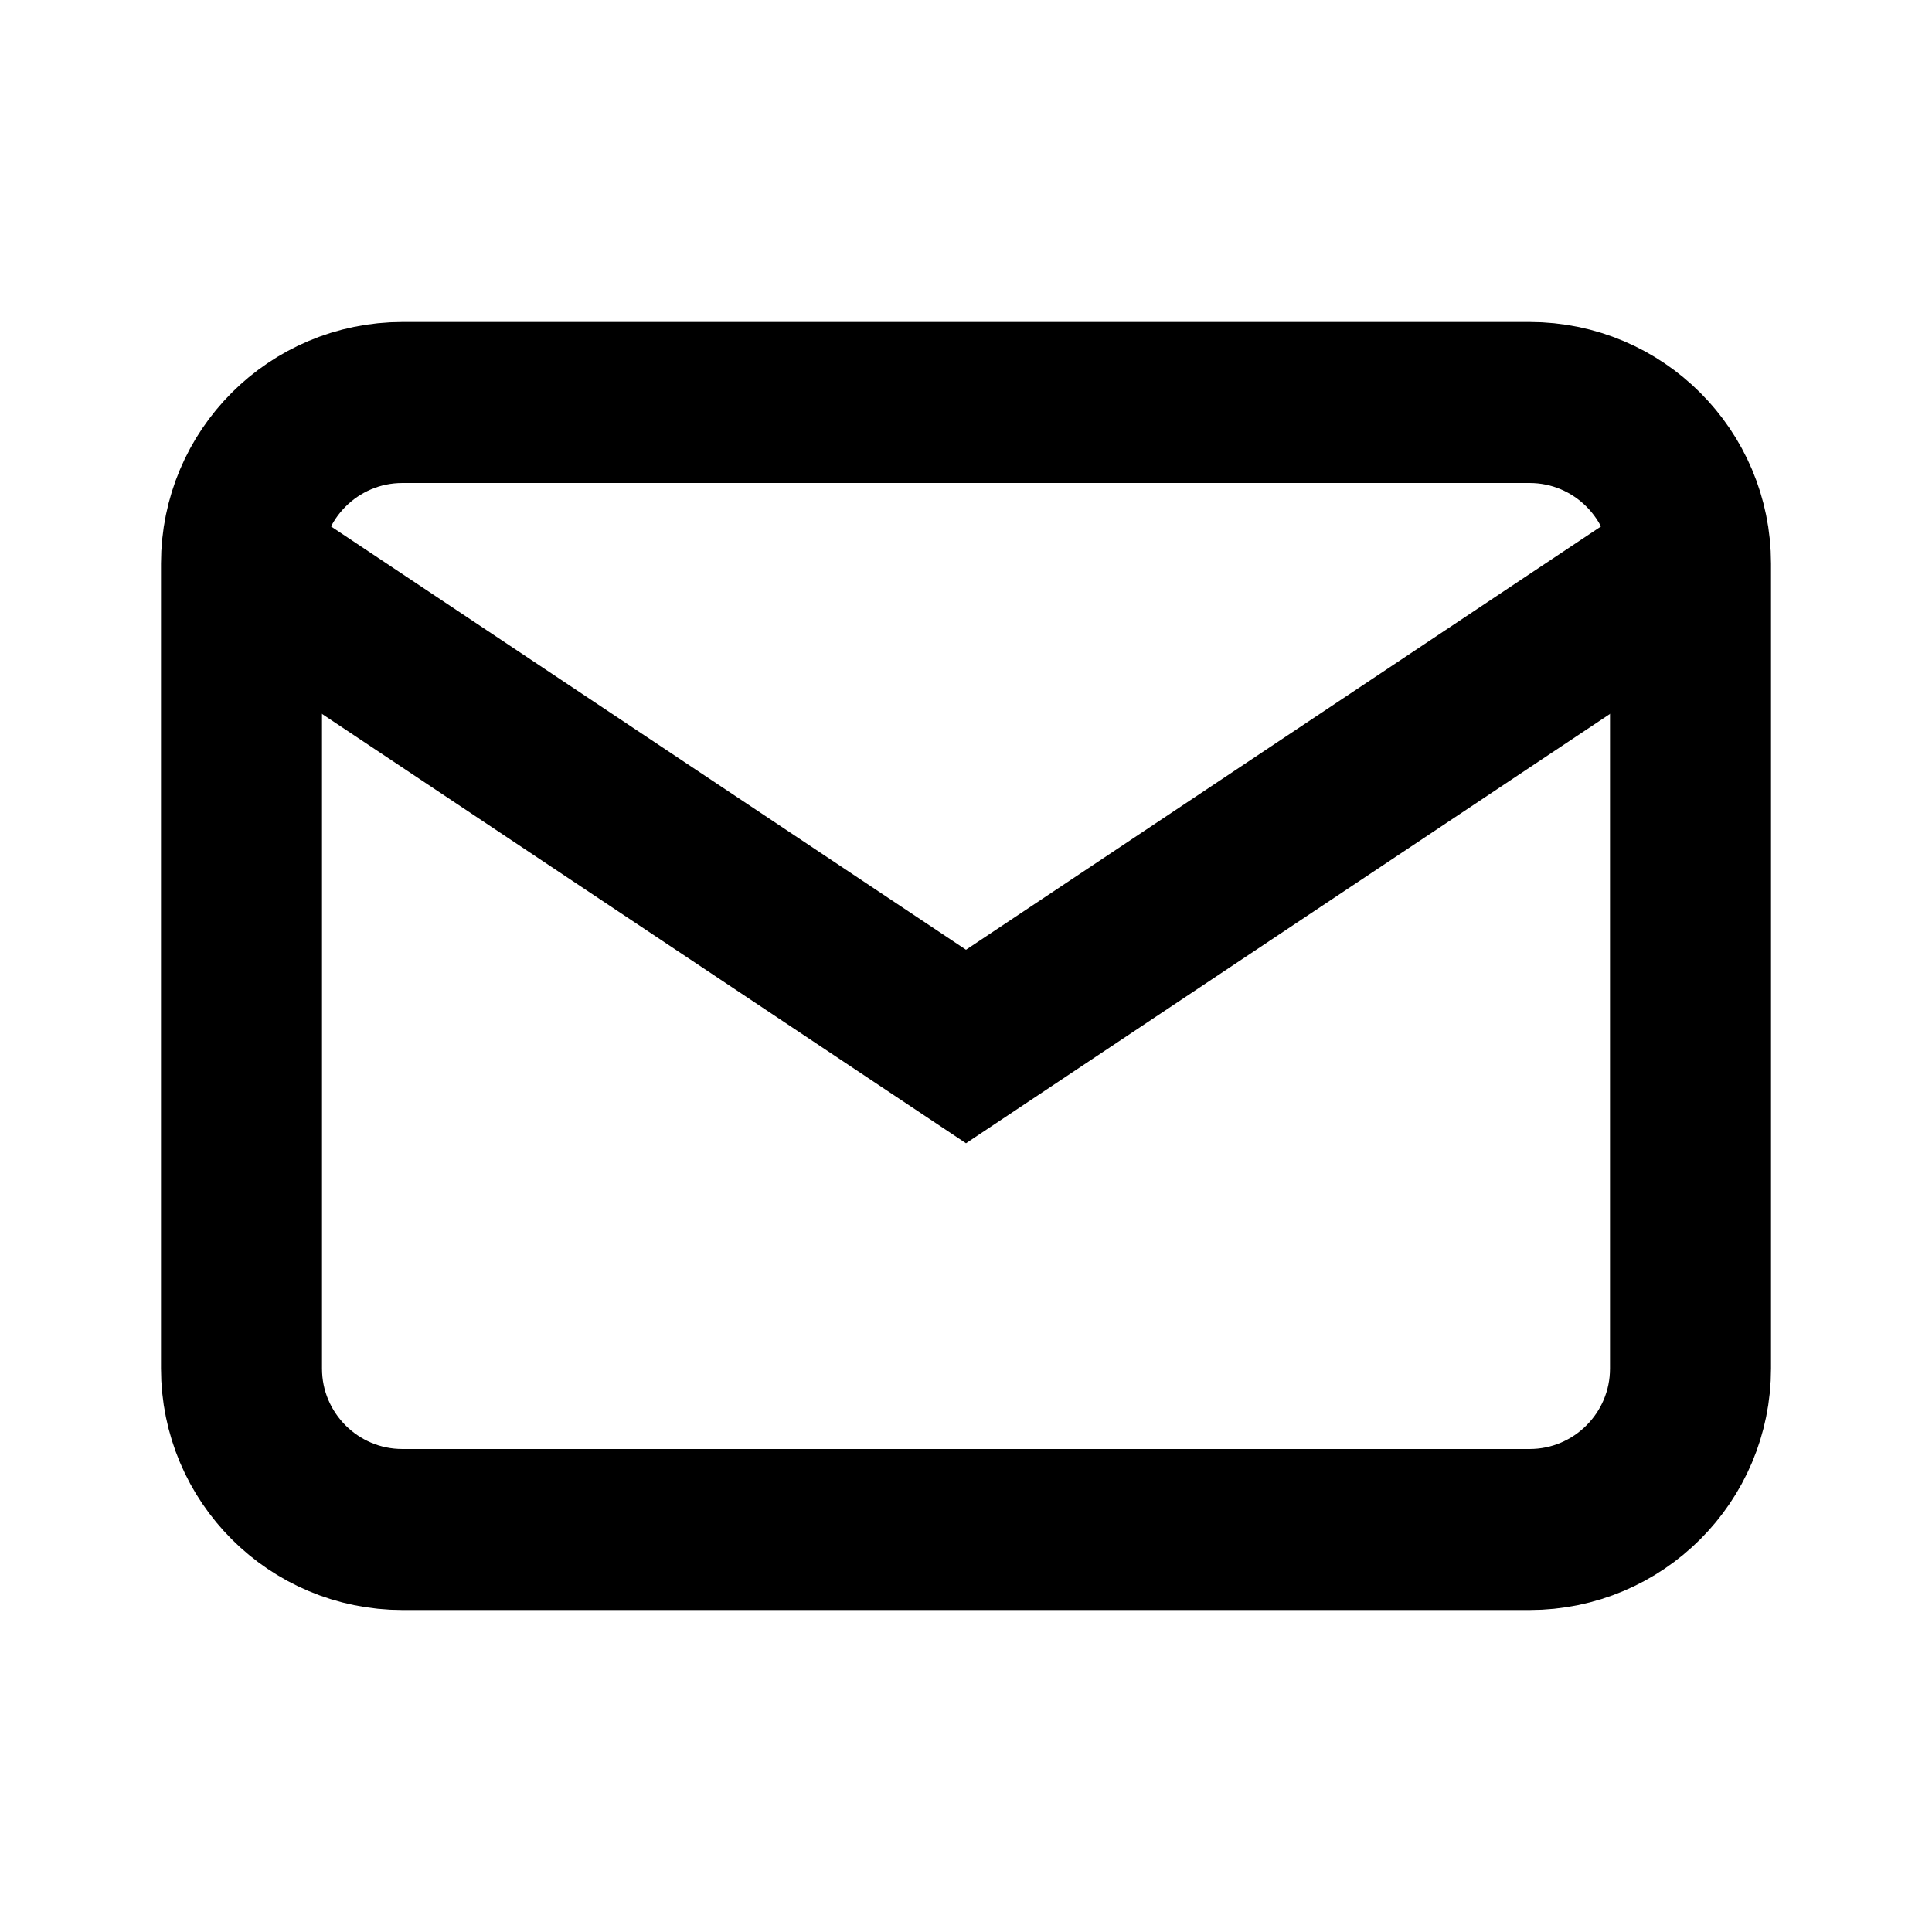
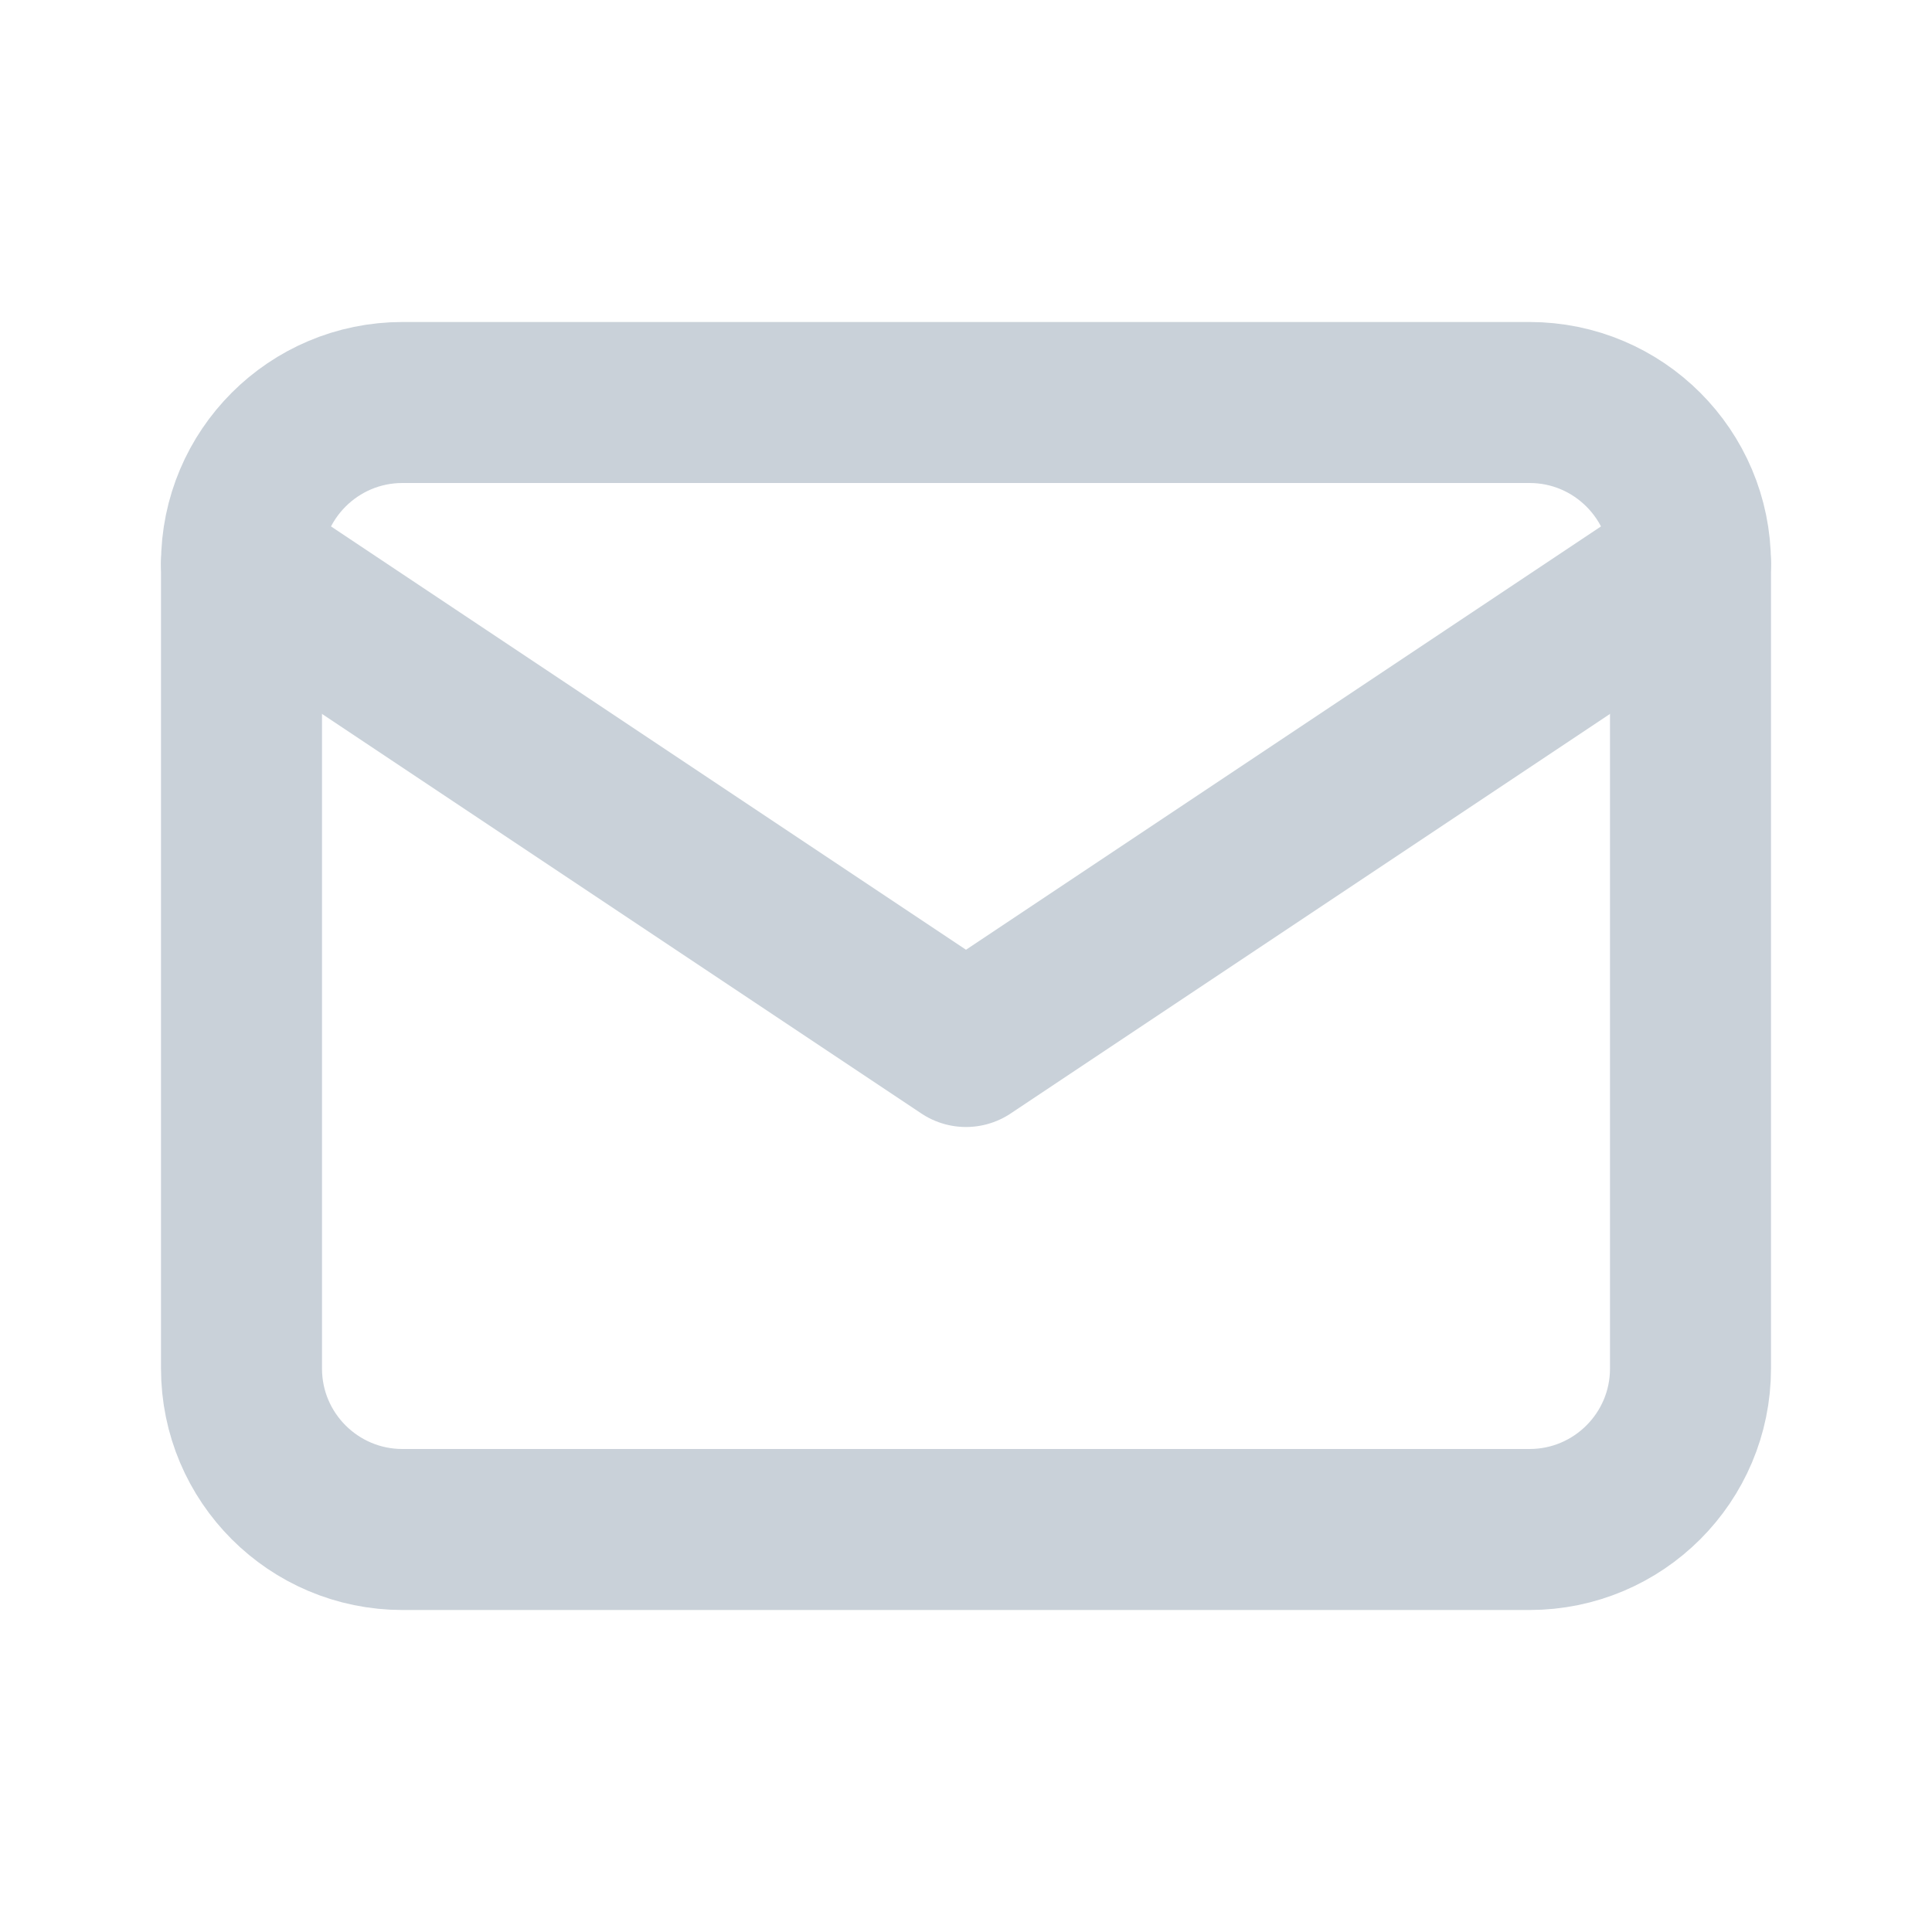
<svg xmlns="http://www.w3.org/2000/svg" width="24" height="24" viewBox="0 0 24 24" fill="none">
-   <rect x="3" y="5" width="18" height="14" rx="2" ry="2" stroke="currentColor" stroke-width="2" />
-   <polyline points="3,7 12,13 21,7" fill="none" stroke="currentColor" stroke-width="2" />
+   <rect x="3" y="5" width="18" height="14" rx="2" ry="2" stroke="#c9d1d9" stroke-width="2" stroke-linecap="round" stroke-linejoin="round" />
+   <polyline points="3,7 12,13 21,7" fill="none" stroke="#c9d1d9" stroke-width="2" stroke-linecap="round" stroke-linejoin="round" />
</svg>
